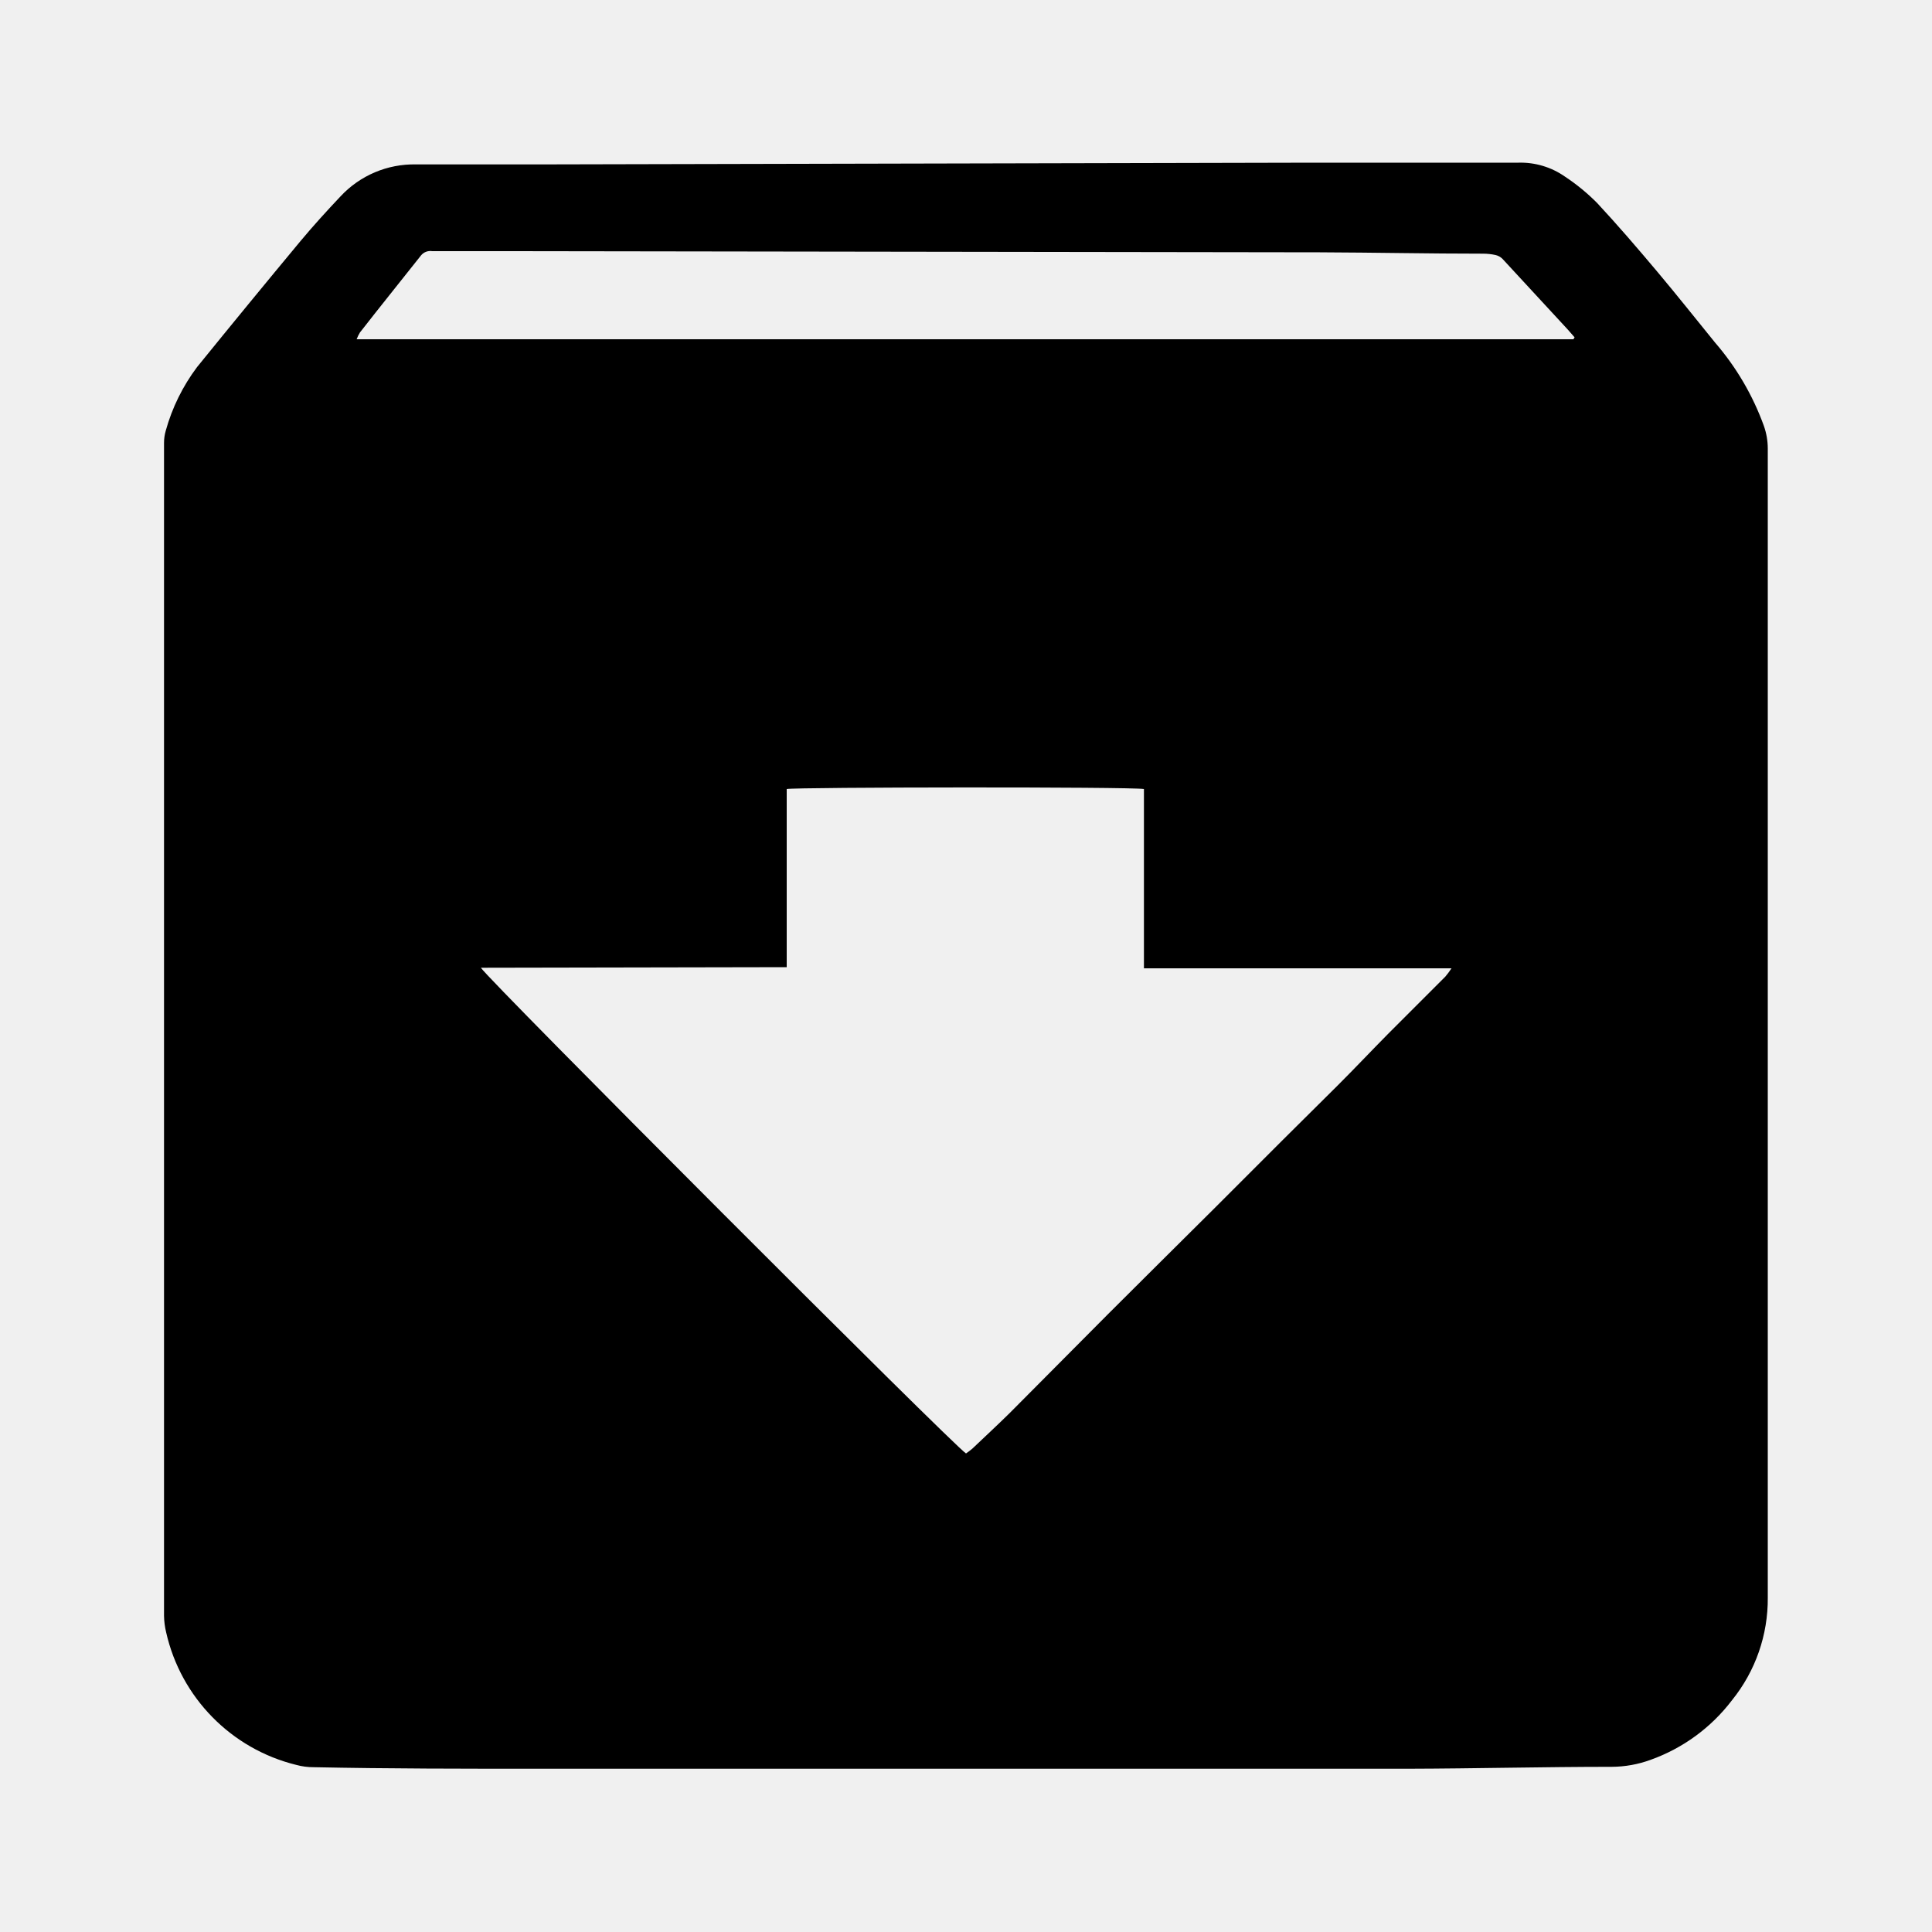
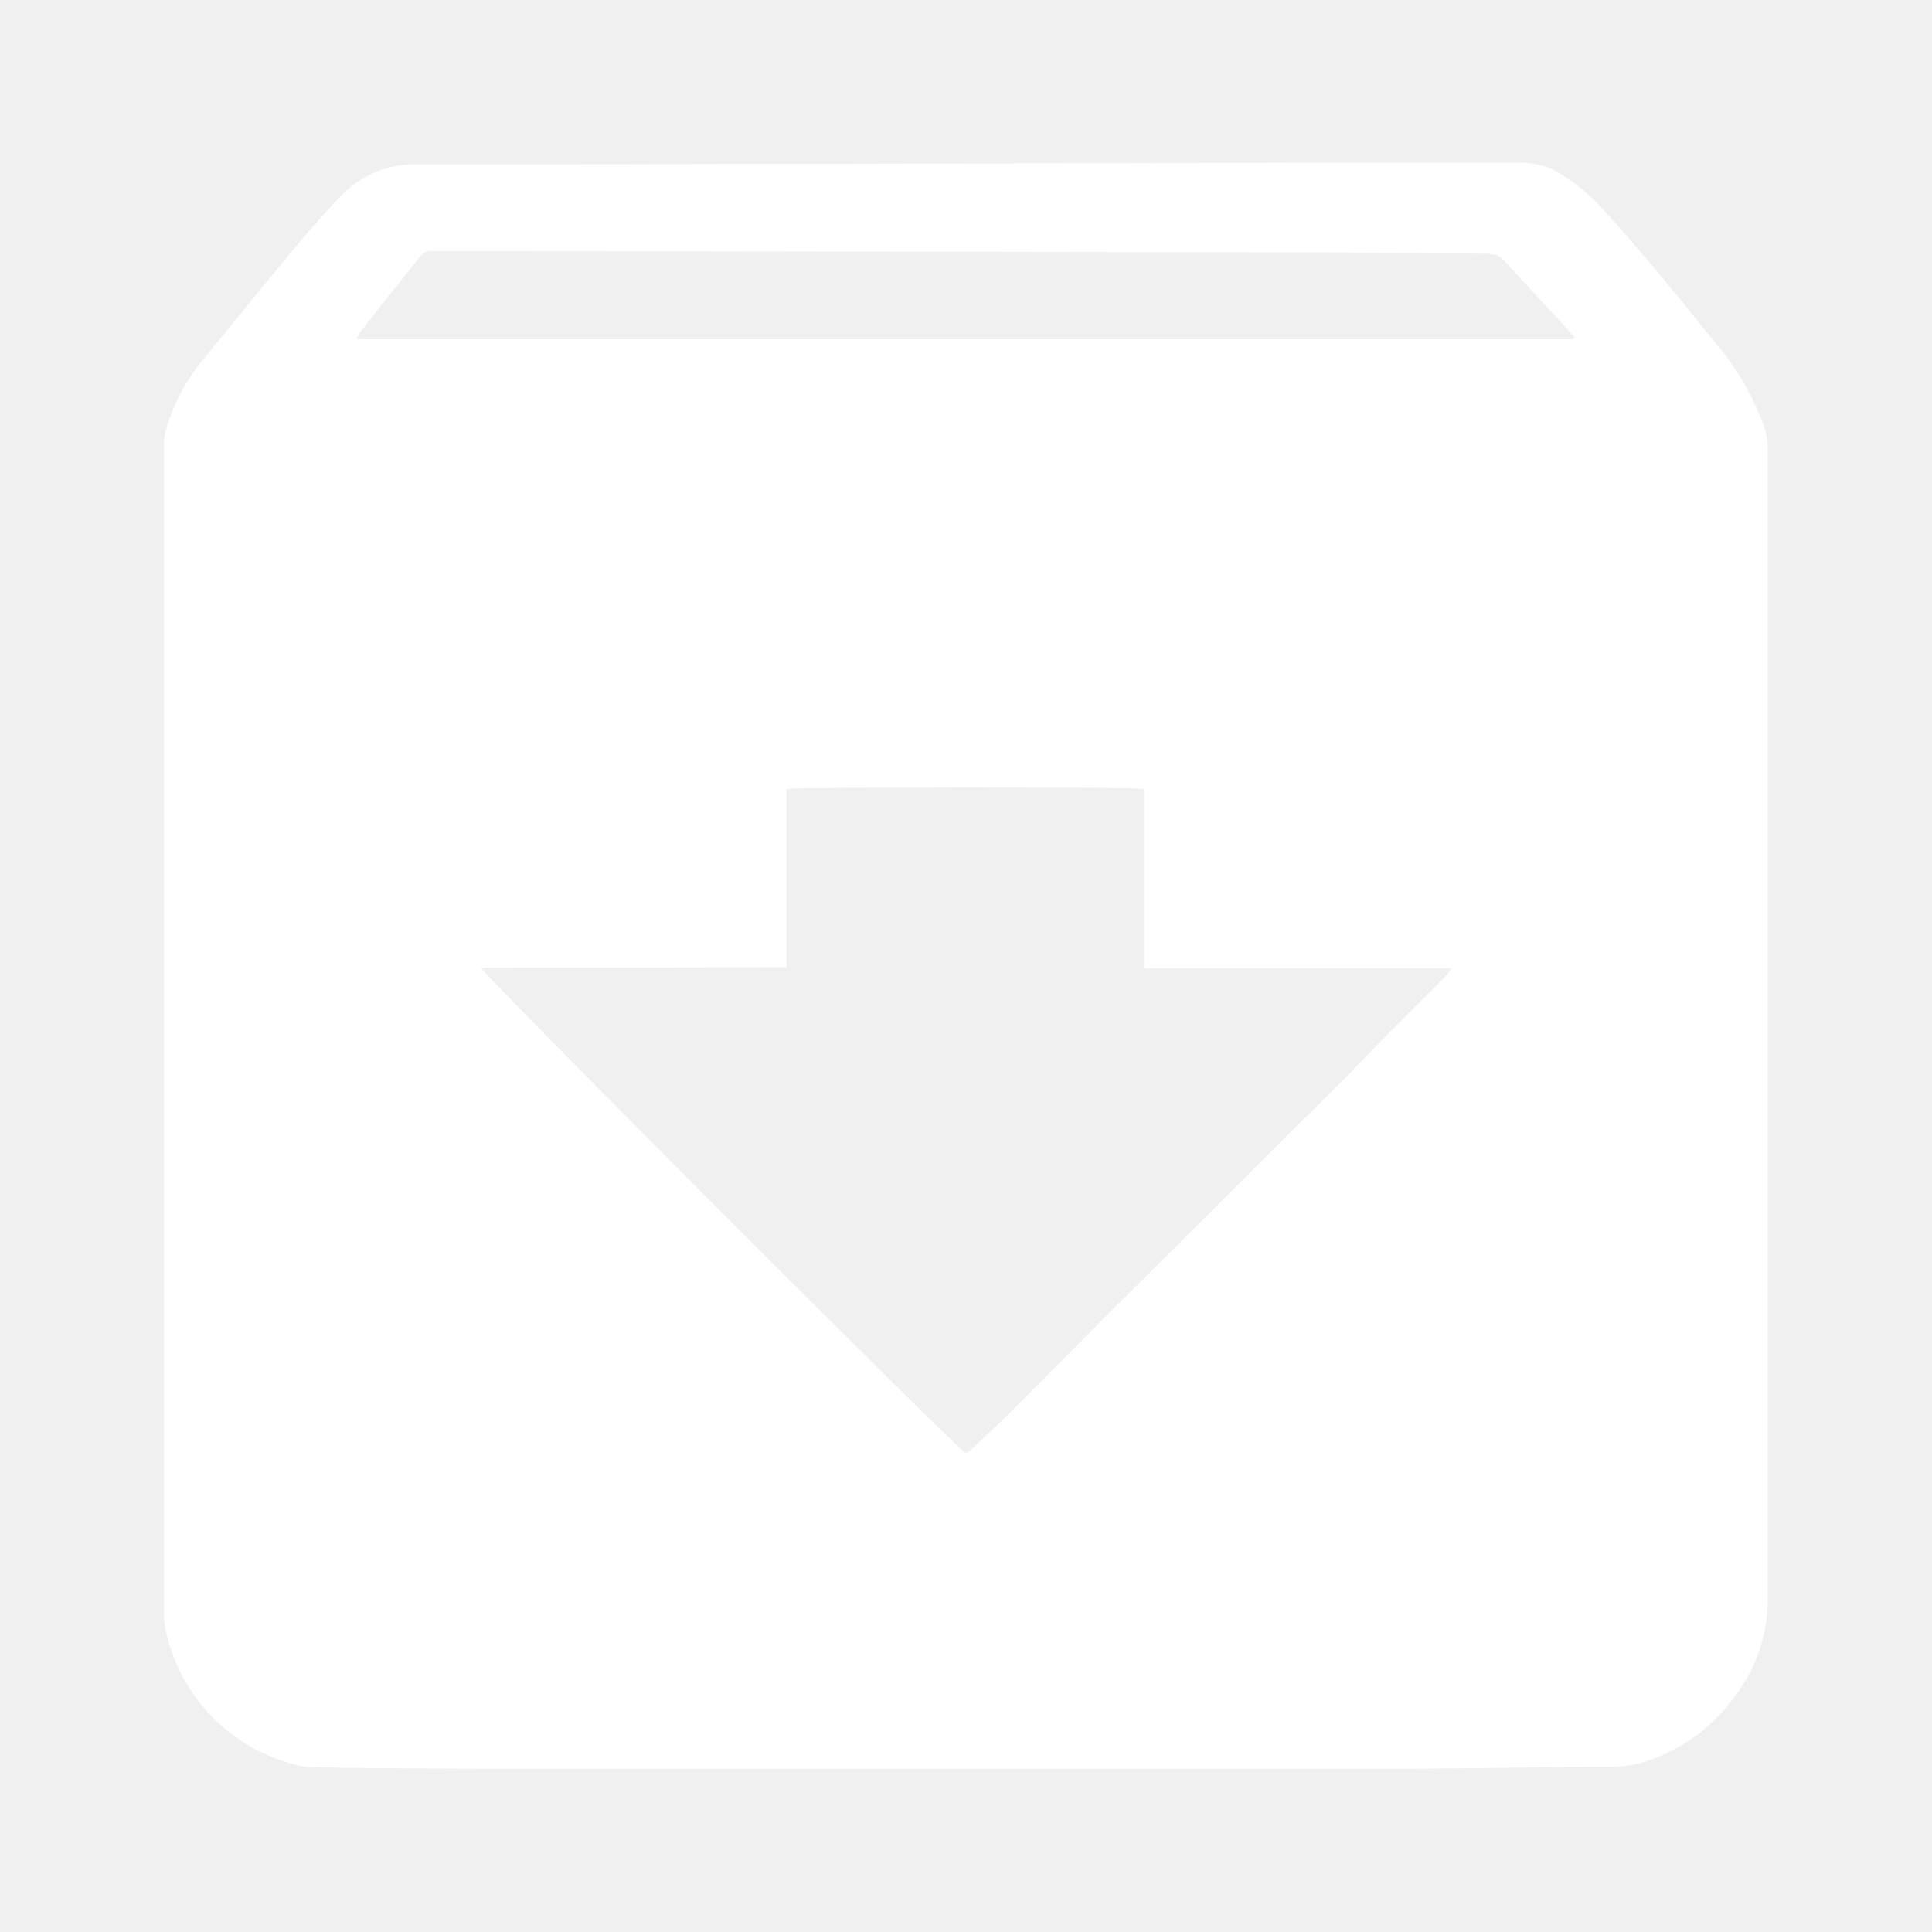
- <svg xmlns="http://www.w3.org/2000/svg" id="Слой_1" data-name="Слой 1" viewBox="0 0 100 100">
-   <path d="M49.83,91.55q-11,0-21.94,0c-3.88,0-7.76,0-11.65-.08a3.36,3.36,0,0,1-.91-.12A9.14,9.14,0,0,1,8.6,84.49a3.91,3.91,0,0,1-.11-.86c0-.94,0-1.88,0-2.82q0-27.44,0-54.88c0-1,0-2,0-3a2.25,2.25,0,0,1,.09-.64A9.88,9.88,0,0,1,10.2,19q2.66-3.28,5.36-6.53c.66-.79,1.35-1.55,2.06-2.3a5.19,5.19,0,0,1,3.92-1.66c2.13,0,4.26,0,6.39,0L68,8.42c2,0,4,0,6,0,1.53,0,3.07,0,4.6,0a4,4,0,0,1,2.4.72,10.49,10.49,0,0,1,1.67,1.37c1.07,1.15,2.09,2.34,3.1,3.54s2,2.45,3,3.68a13.74,13.74,0,0,1,2.53,4.32,3.54,3.54,0,0,1,.2,1.16q0,18.2,0,36.4c0,7.69,0,15.38,0,23.08A8.34,8.34,0,0,1,89.65,88a9.17,9.17,0,0,1-4.22,3.09,5.92,5.92,0,0,1-2,.36c-3.52,0-7,.09-10.56.1q-11.54,0-23.08,0ZM24.89,50.09C25.3,50.74,49.4,74.87,50,75.23a3.5,3.5,0,0,0,.33-.25c.64-.61,1.29-1.21,1.92-1.83,1.71-1.71,3.4-3.43,5.11-5.14s3.71-3.69,5.56-5.53l3.52-3.52c.93-.93,1.87-1.85,2.8-2.78s1.71-1.76,2.57-2.63l3-3a4.55,4.55,0,0,0,.32-.43H59.21V40.84c-.65-.12-18.05-.1-18.49,0v9.22ZM81.44,17.56l.06-.1-.35-.4q-1.69-1.83-3.38-3.66a.75.75,0,0,0-.36-.2,3,3,0,0,0-.64-.07c-2.82,0-5.63-.06-8.45-.07L26.65,13H22.37a.62.62,0,0,0-.57.21c-1.05,1.33-2.12,2.65-3.17,4a2.07,2.07,0,0,0-.17.35Z" />
+ <svg xmlns="http://www.w3.org/2000/svg" width="100" height="100" viewBox="0 0 100 100" fill="none">
+   <path d="M49.83 91.55C42.497 91.55 35.183 91.55 27.89 91.55C24.01 91.55 20.13 91.55 16.24 91.47C15.933 91.472 15.626 91.431 15.33 91.35C13.682 90.944 12.179 90.088 10.991 88.876C9.802 87.664 8.974 86.146 8.6 84.49C8.532 84.208 8.495 83.92 8.49 83.63C8.49 82.69 8.49 81.75 8.49 80.81C8.49 62.517 8.49 44.223 8.49 25.93C8.49 24.93 8.49 23.93 8.49 22.93C8.489 22.713 8.519 22.498 8.58 22.29C8.91 21.102 9.459 19.986 10.2 19C11.973 16.813 13.76 14.637 15.56 12.47C16.22 11.68 16.91 10.92 17.62 10.17C18.119 9.632 18.726 9.206 19.402 8.92C20.078 8.634 20.806 8.494 21.54 8.51C23.67 8.51 25.8 8.51 27.93 8.51L68 8.42C70 8.42 72 8.42 74 8.42C75.53 8.42 77.07 8.42 78.6 8.42C79.457 8.397 80.298 8.649 81 9.14C81.602 9.538 82.162 9.997 82.67 10.51C83.74 11.66 84.76 12.85 85.77 14.05C86.78 15.25 87.77 16.5 88.77 17.73C89.871 19.003 90.728 20.467 91.3 22.05C91.431 22.423 91.499 22.815 91.5 23.21C91.5 35.343 91.5 47.477 91.5 59.61C91.5 67.3 91.5 74.99 91.5 82.69C91.517 84.621 90.863 86.498 89.65 88C88.573 89.418 87.107 90.492 85.43 91.09C84.789 91.324 84.112 91.446 83.43 91.45C79.91 91.45 76.43 91.54 72.87 91.55C65.177 91.55 57.483 91.55 49.79 91.55H49.83ZM24.89 50.09C25.3 50.74 49.4 74.87 50 75.23C50.115 75.153 50.225 75.07 50.33 74.98C50.97 74.37 51.62 73.77 52.25 73.15C53.96 71.44 55.65 69.72 57.36 68.01C59.07 66.3 61.07 64.32 62.92 62.48L66.44 58.96C67.37 58.03 68.31 57.11 69.24 56.18C70.17 55.25 70.95 54.42 71.81 53.55L74.81 50.55C74.925 50.413 75.032 50.27 75.13 50.12H59.21V40.84C58.56 40.72 41.16 40.74 40.72 40.84V50.06L24.89 50.09ZM81.44 17.56L81.5 17.46L81.15 17.06C80.023 15.84 78.897 14.62 77.77 13.4C77.671 13.301 77.546 13.232 77.41 13.2C77.2 13.154 76.985 13.13 76.77 13.13C73.95 13.13 71.14 13.07 68.32 13.06L26.65 13H22.37C22.265 12.983 22.157 12.994 22.058 13.03C21.958 13.067 21.869 13.129 21.8 13.21C20.75 14.54 19.68 15.86 18.63 17.21C18.562 17.321 18.506 17.438 18.46 17.56H81.44Z" fill="white" />
</svg>
